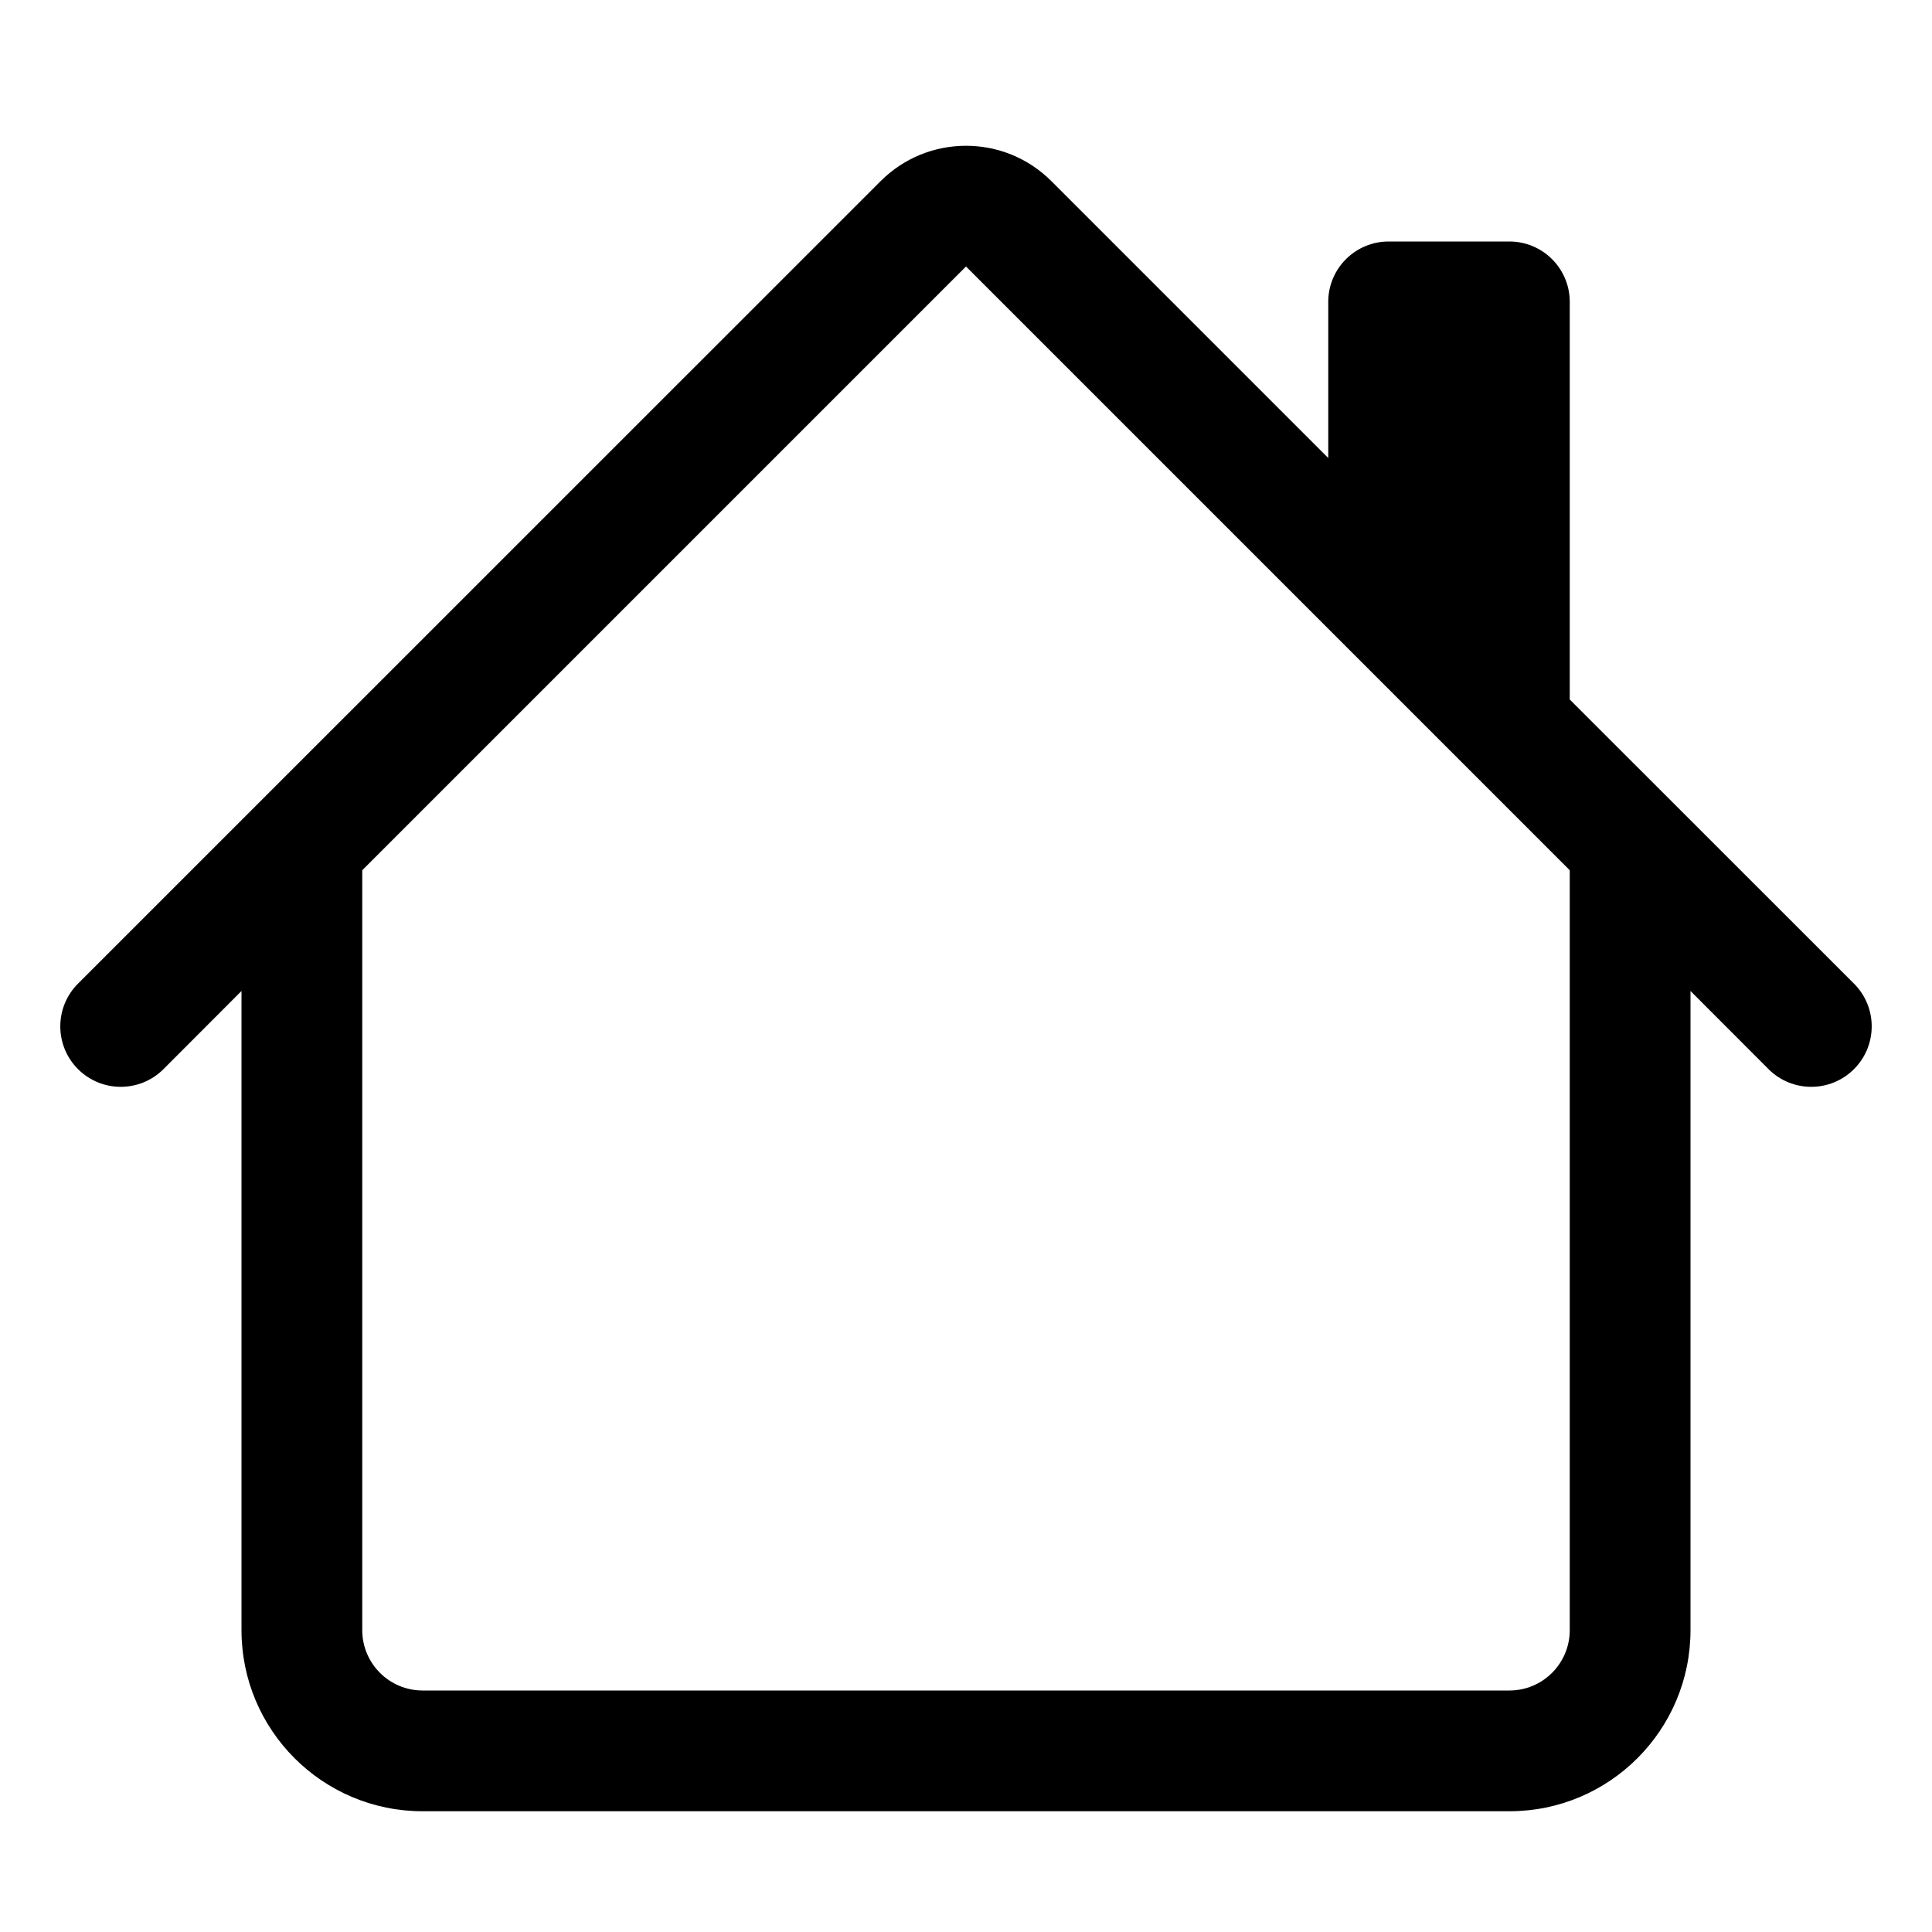
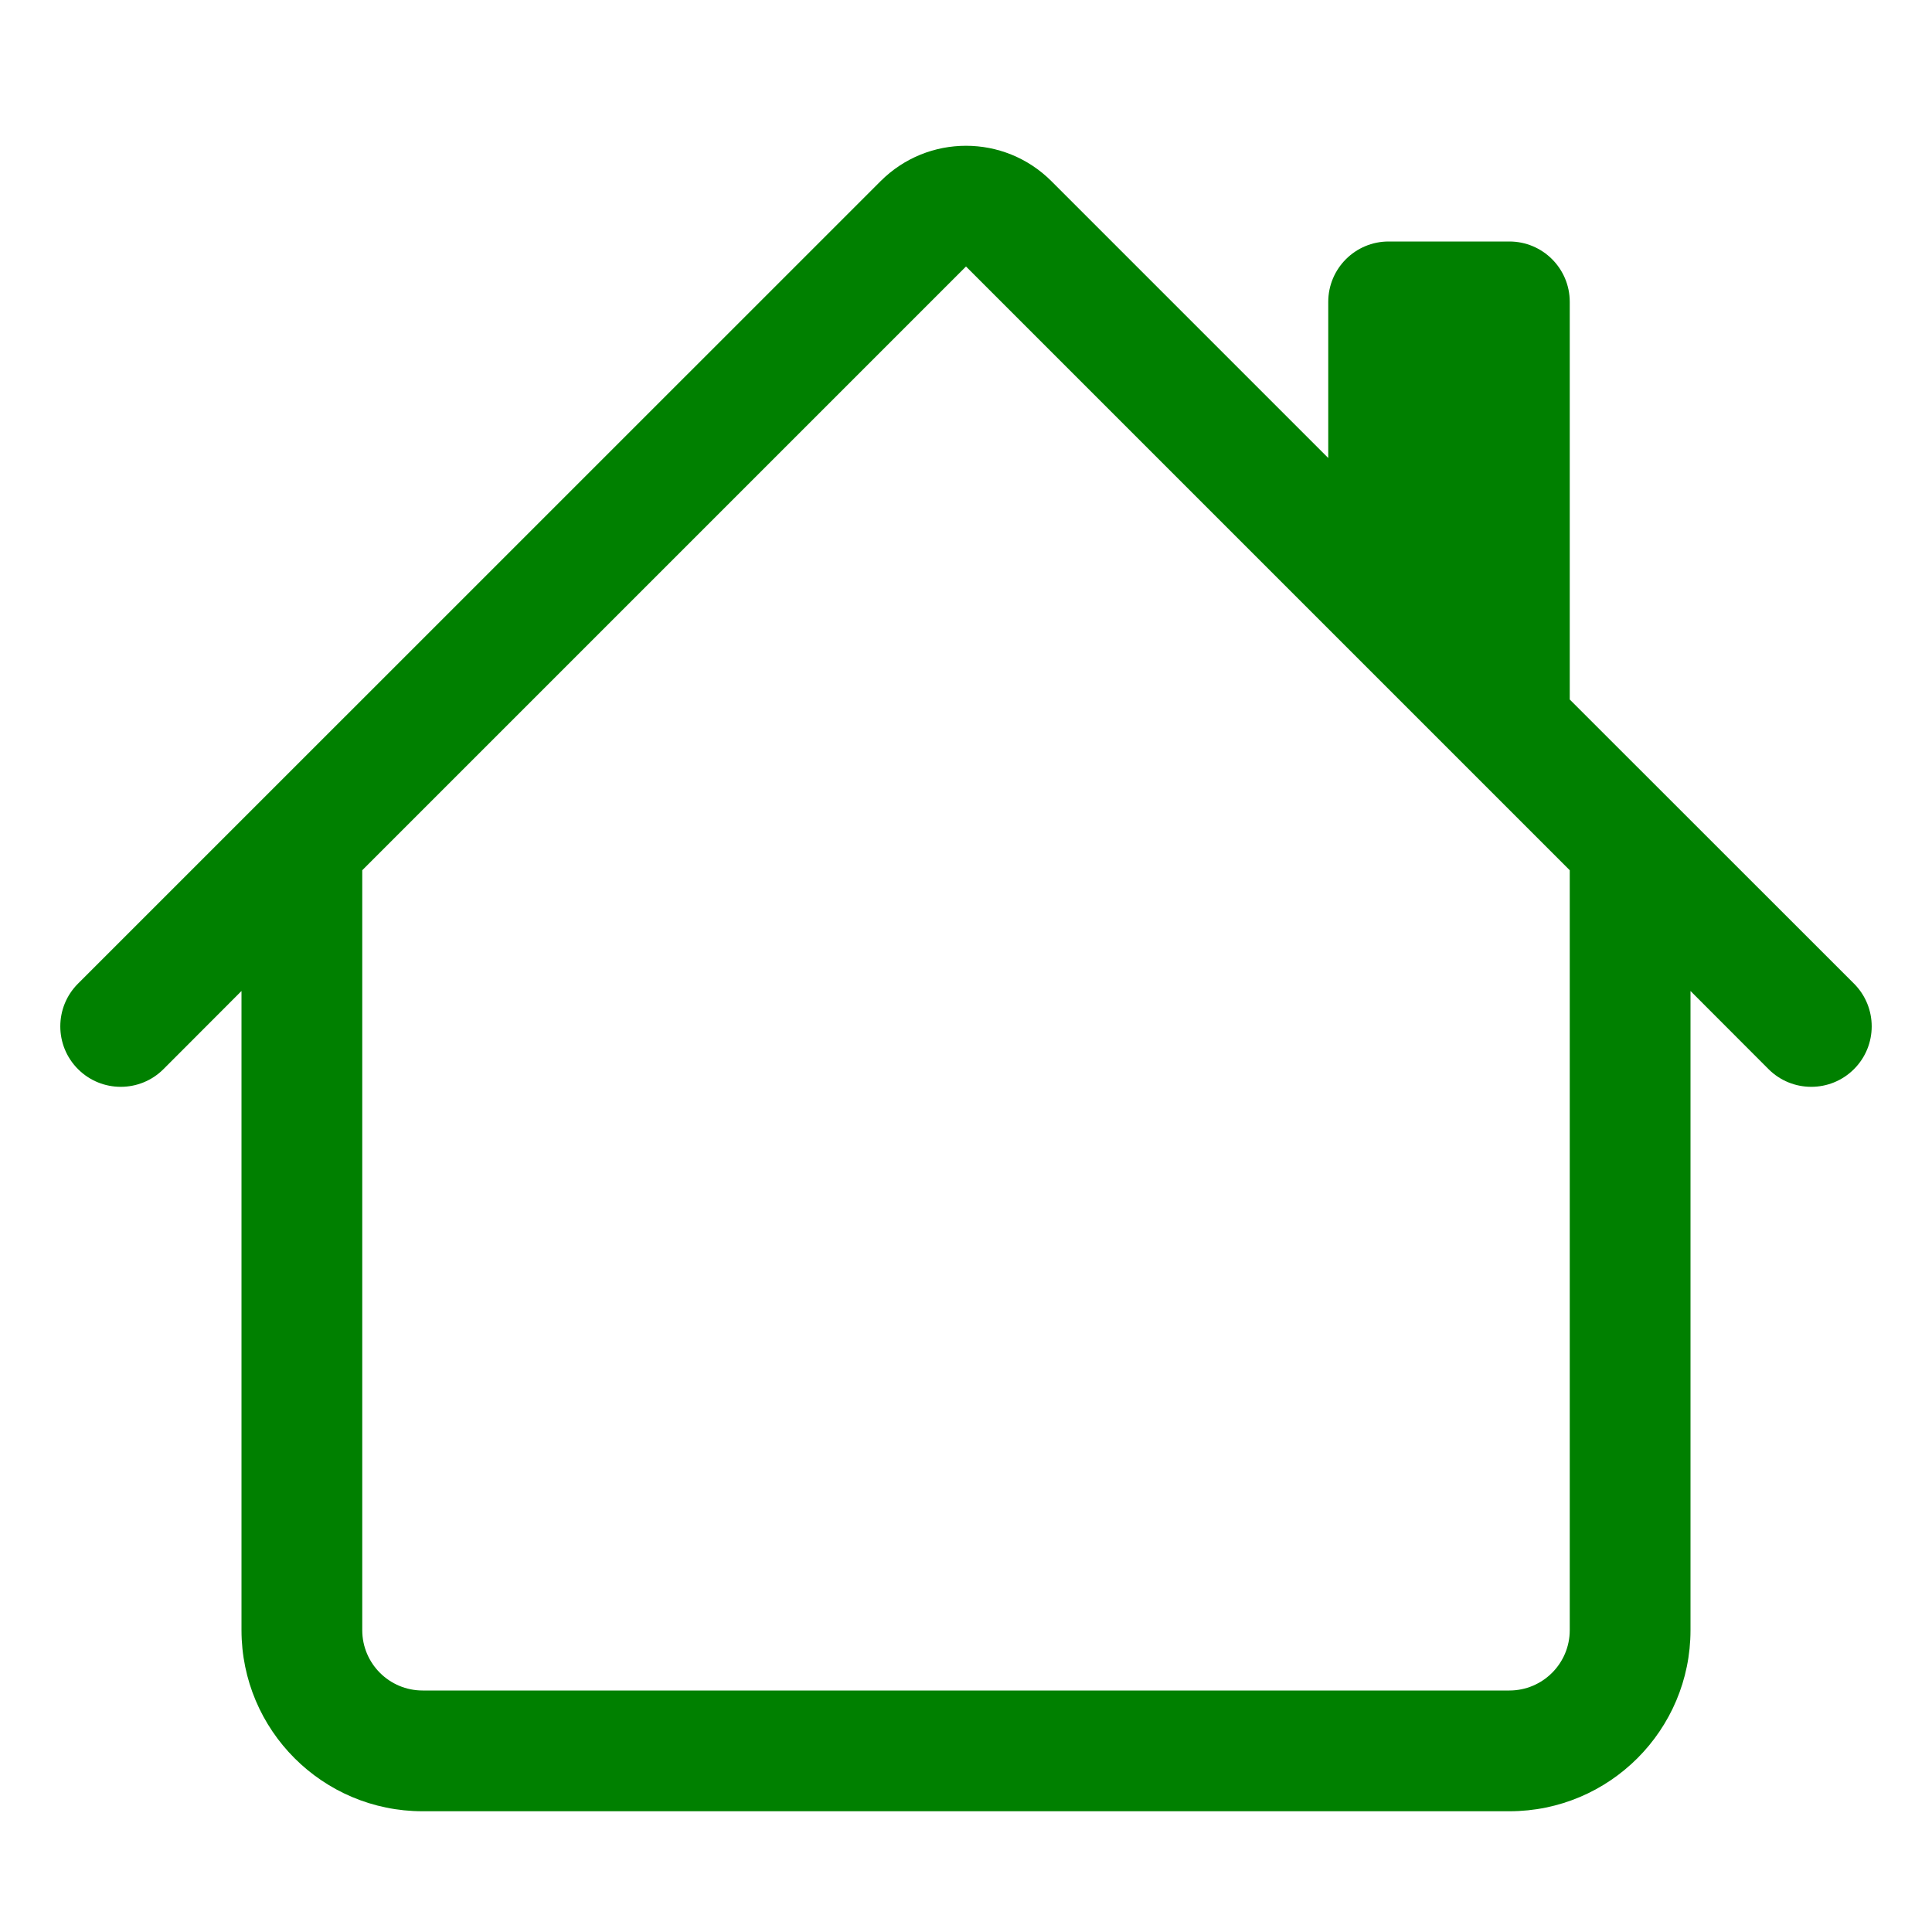
- <svg xmlns="http://www.w3.org/2000/svg" width="16" height="16" fill="currentColor" class="bi bi-house" viewBox="0 0 16 16">
-   <path d="M8.707 1.5a1 1 0 0 0-1.414 0L.646 8.146a.5.5 0 0 0 .708.708L2 8.207V13.5A1.5 1.5 0 0 0 3.5 15h9a1.5 1.5 0 0 0 1.5-1.5V8.207l.646.647a.5.5 0 0 0 .708-.708L13 5.793V2.5a.5.5 0 0 0-.5-.5h-1a.5.5 0 0 0-.5.5v1.293zM13 7.207V13.5a.5.5 0 0 1-.5.5h-9a.5.5 0 0 1-.5-.5V7.207l5-5z" />
+ <svg xmlns="http://www.w3.org/2000/svg" width="26" height="26" class="bi bi-house" viewBox="0 0 16 16">
+   <path fill="green" d="M8.707 1.5a1 1 0 0 0-1.414 0L.646 8.146a.5.5 0 0 0 .708.708L2 8.207V13.5A1.5 1.5 0 0 0 3.5 15h9a1.5 1.5 0 0 0 1.5-1.5V8.207l.646.647a.5.5 0 0 0 .708-.708L13 5.793V2.5a.5.5 0 0 0-.5-.5h-1a.5.5 0 0 0-.5.5v1.293zM13 7.207V13.5a.5.5 0 0 1-.5.5h-9a.5.5 0 0 1-.5-.5V7.207l5-5z" />
</svg>
